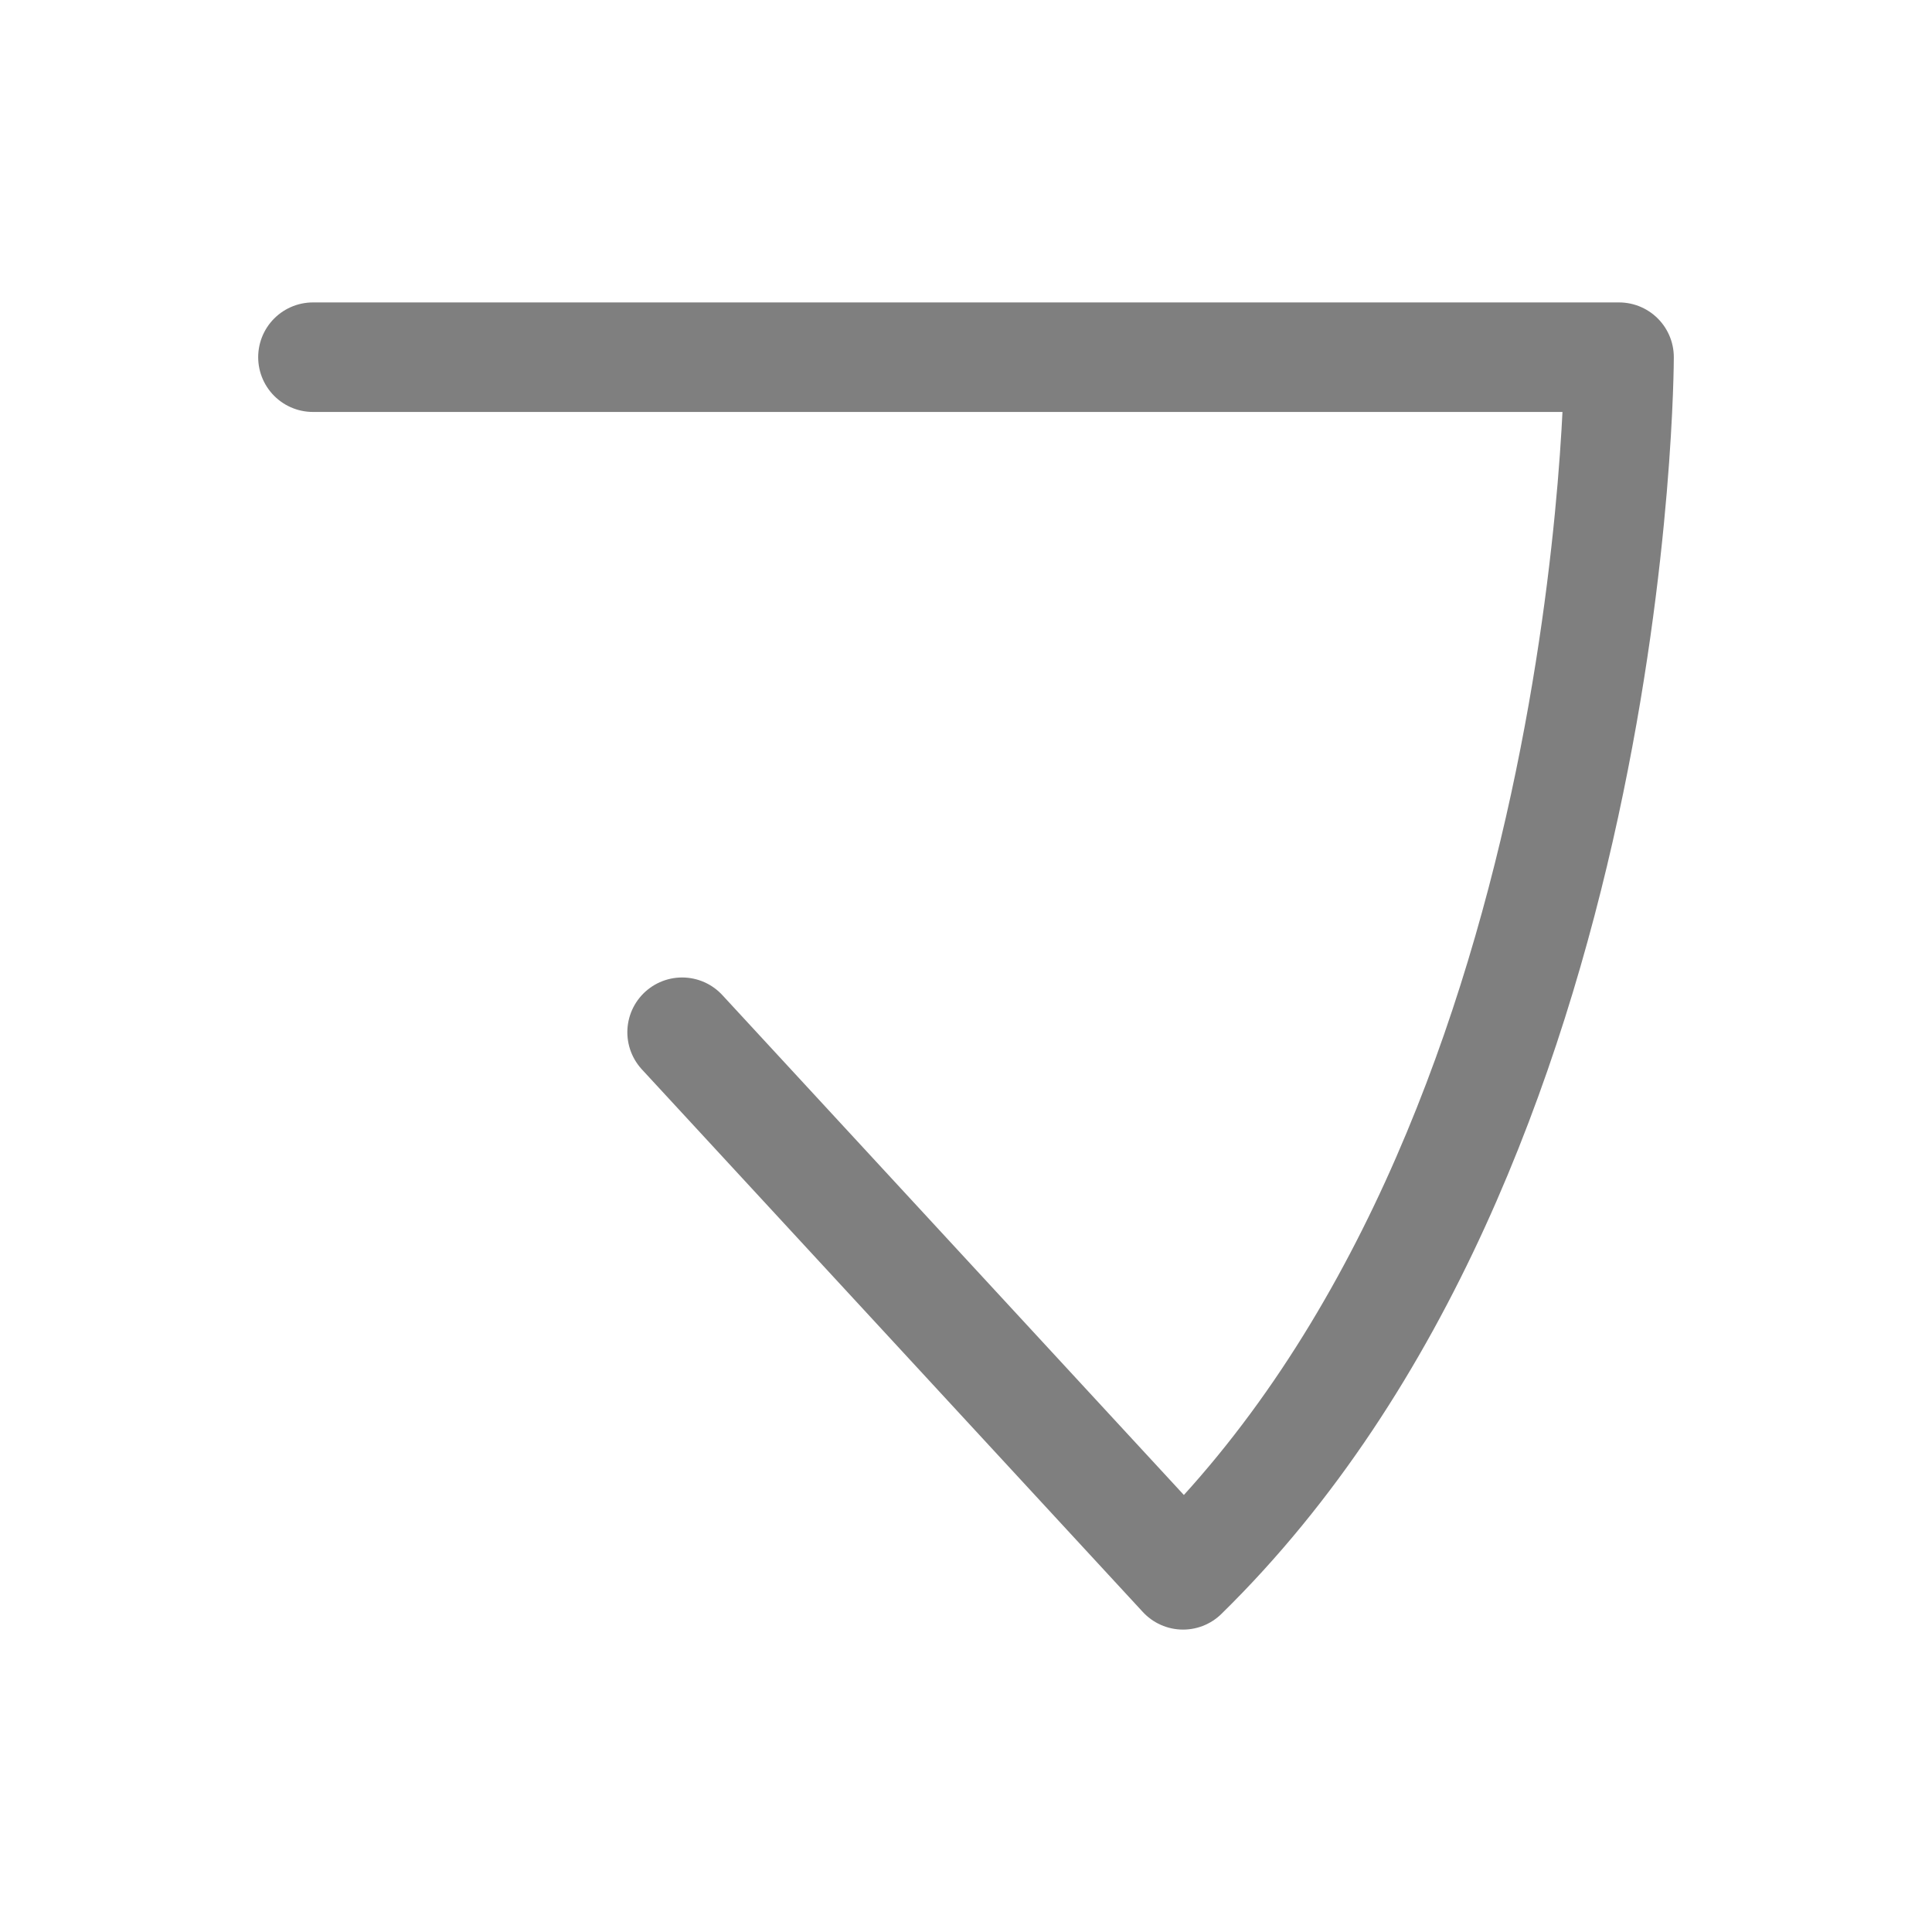
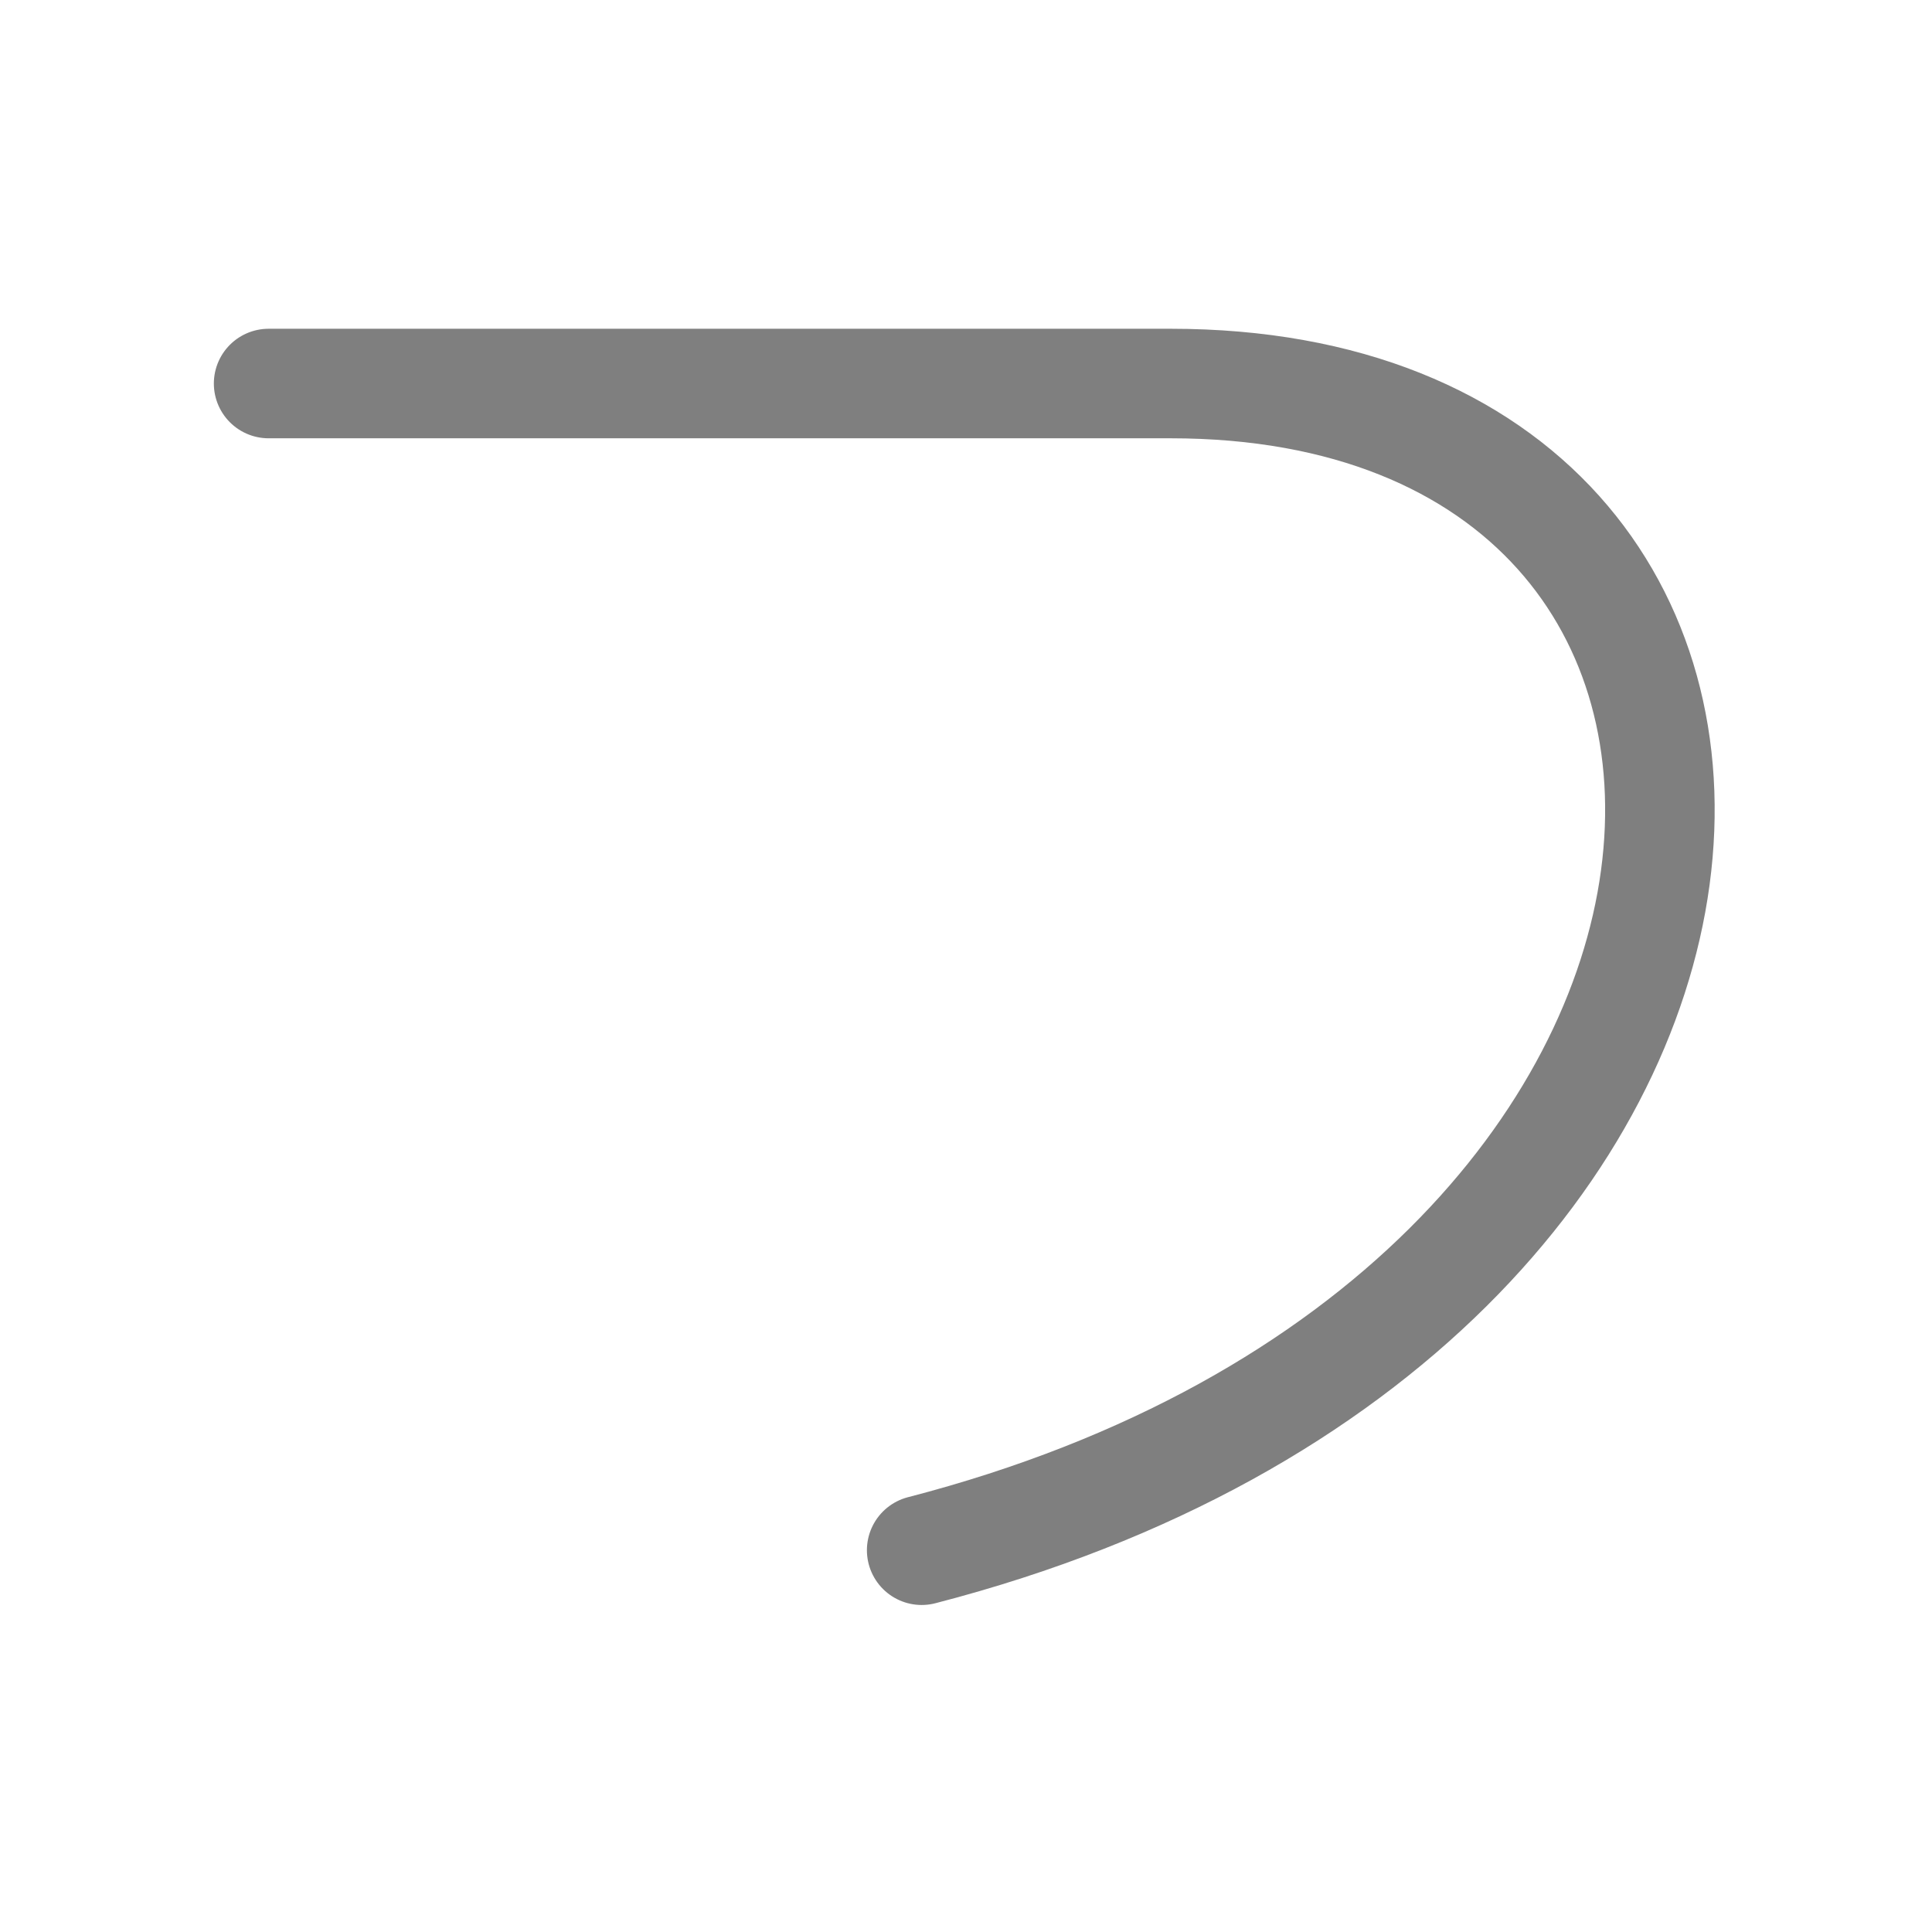
<svg xmlns="http://www.w3.org/2000/svg" width="1000" height="1000" viewBox="0 0 264.583 264.583" version="1.1" id="svg5">
  <defs id="defs2" />
  <g id="layer1">
-     <path style="fill:none;fill-opacity:0.5;stroke:#000000;stroke-width:15;stroke-linecap:round;stroke-linejoin:round;stroke-opacity:0.5;paint-order:stroke markers fill" d="M 42.857,48.916 H 221.725 c 0,0 0,108.235 -59.708,166.753 C 93.413,141.363 93.413,141.363 93.413,141.363" id="path14533" />
+     <path style="fill:none;fill-opacity:0.5;stroke:#000000;stroke-width:15;stroke-linecap:round;stroke-linejoin:round;stroke-opacity:0.5;paint-order:stroke markers fill" d="M 36.786,52.523 H 160.336 c 96.433,0 91.881,127.18 -34.115,159.776" id="path14533" />
  </g>
</svg>
